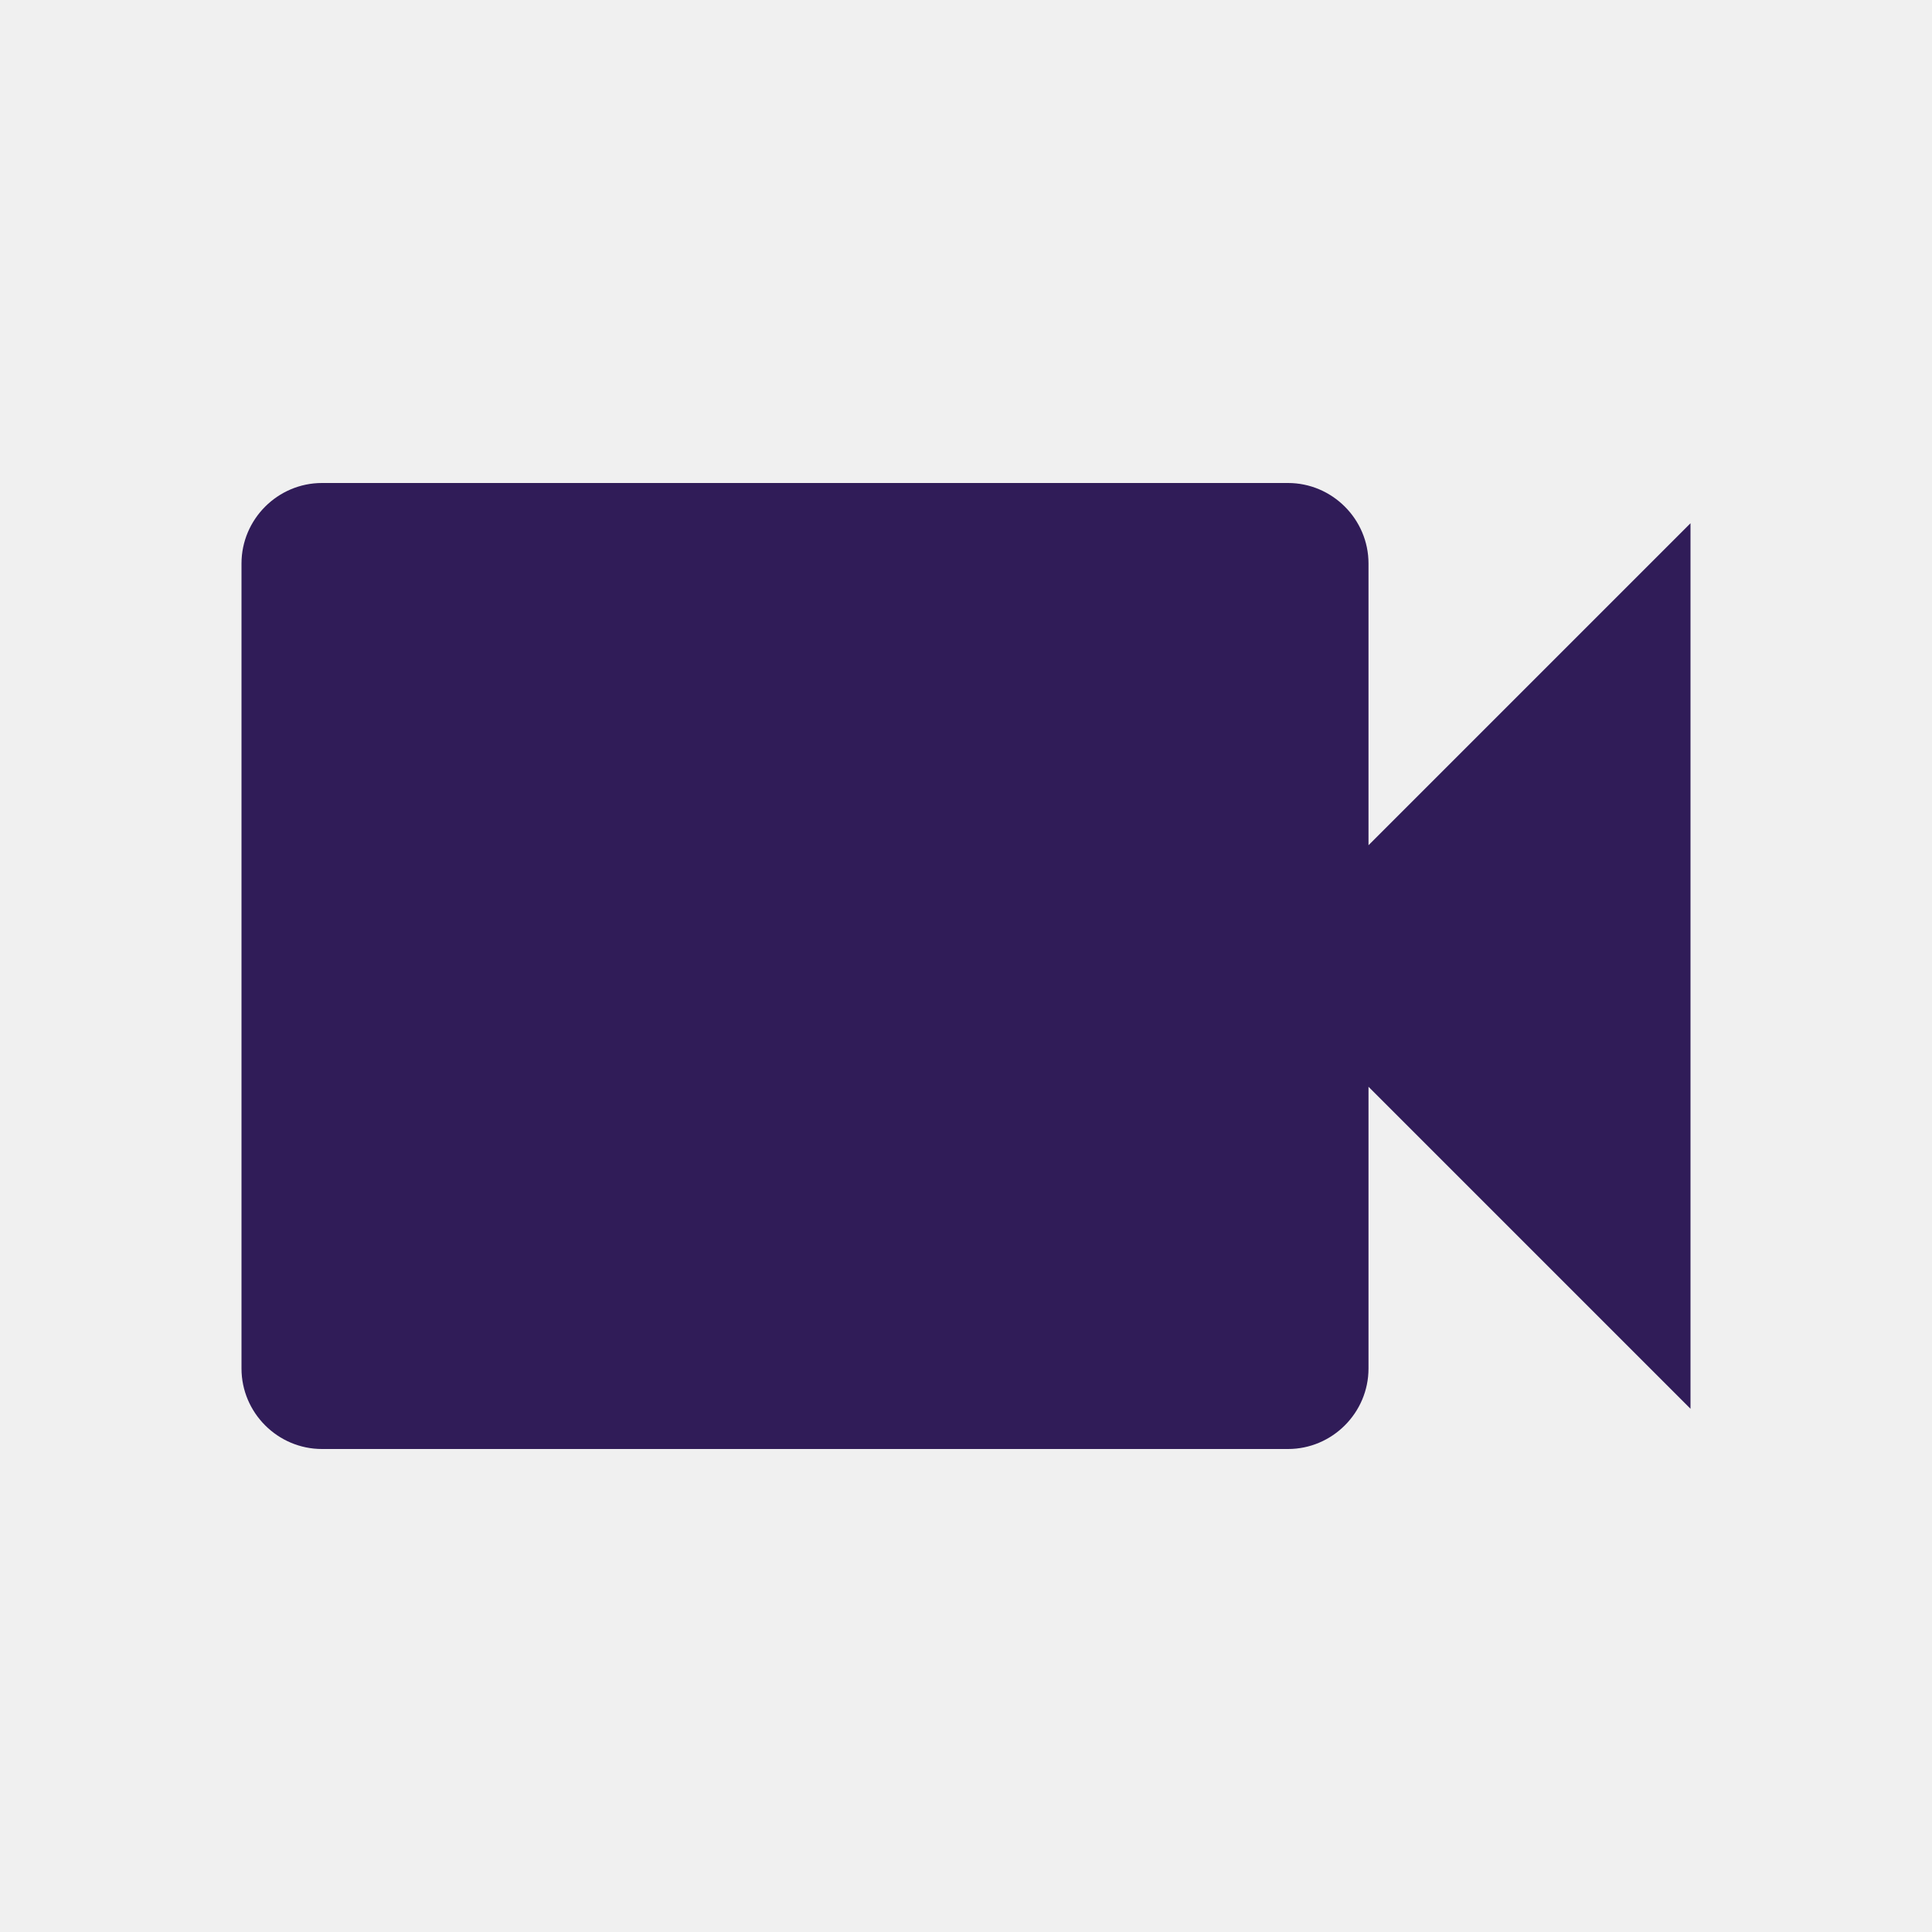
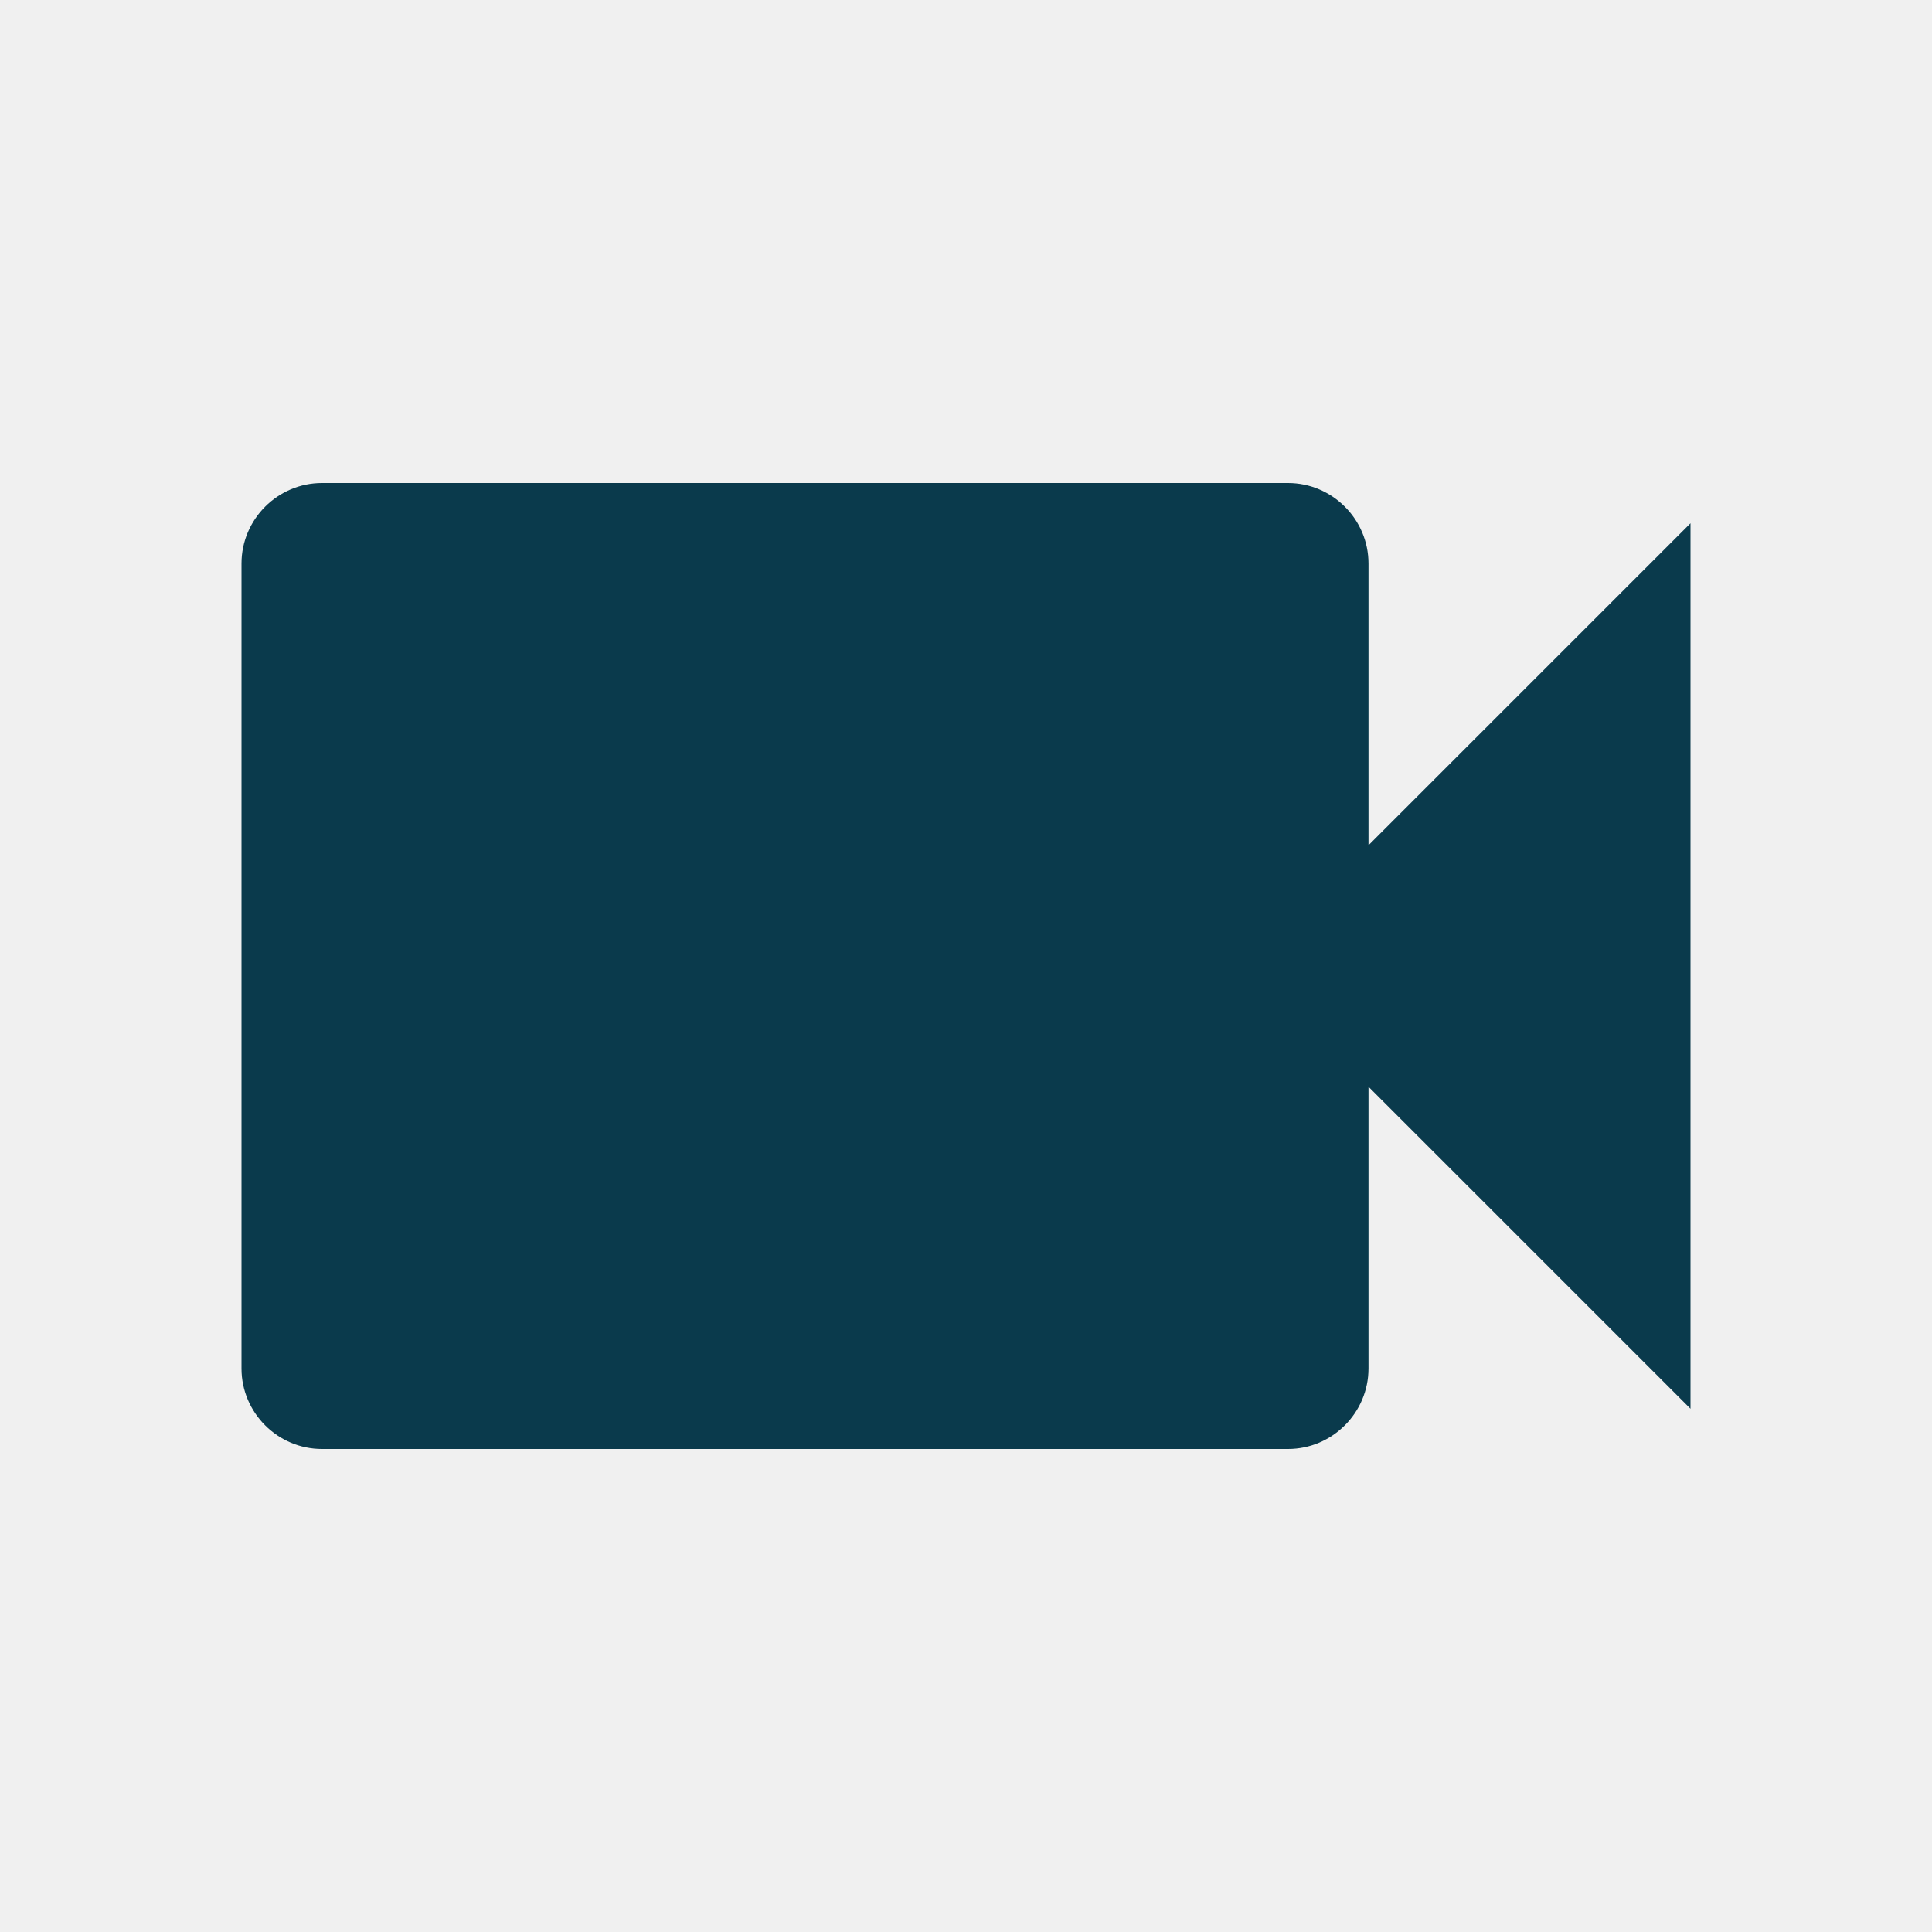
<svg xmlns="http://www.w3.org/2000/svg" width="24" height="24" viewBox="0 0 24 24" fill="none">
  <g clip-path="url(#clip0_88_10064)">
-     <path d="M17 10.5V7C17 6.45 16.55 6 16 6H4C3.45 6 3 6.45 3 7V17C3 17.55 3.45 18 4 18H16C16.55 18 17 17.55 17 17V13.5L21 17.5V6.5L17 10.5Z" fill="#301C58" />
+     <path d="M17 10.5V7C17 6.45 16.55 6 16 6H4C3.45 6 3 6.45 3 7V17C3 17.55 3.45 18 4 18H16C16.55 18 17 17.55 17 17V13.5L21 17.5V6.5L17 10.5Z" fill="#0a3a4c" />
  </g>
  <defs>
    <clipPath id="clip0_88_10064">
      <rect width="24" height="24" fill="white" />
    </clipPath>
  </defs>
</svg>
